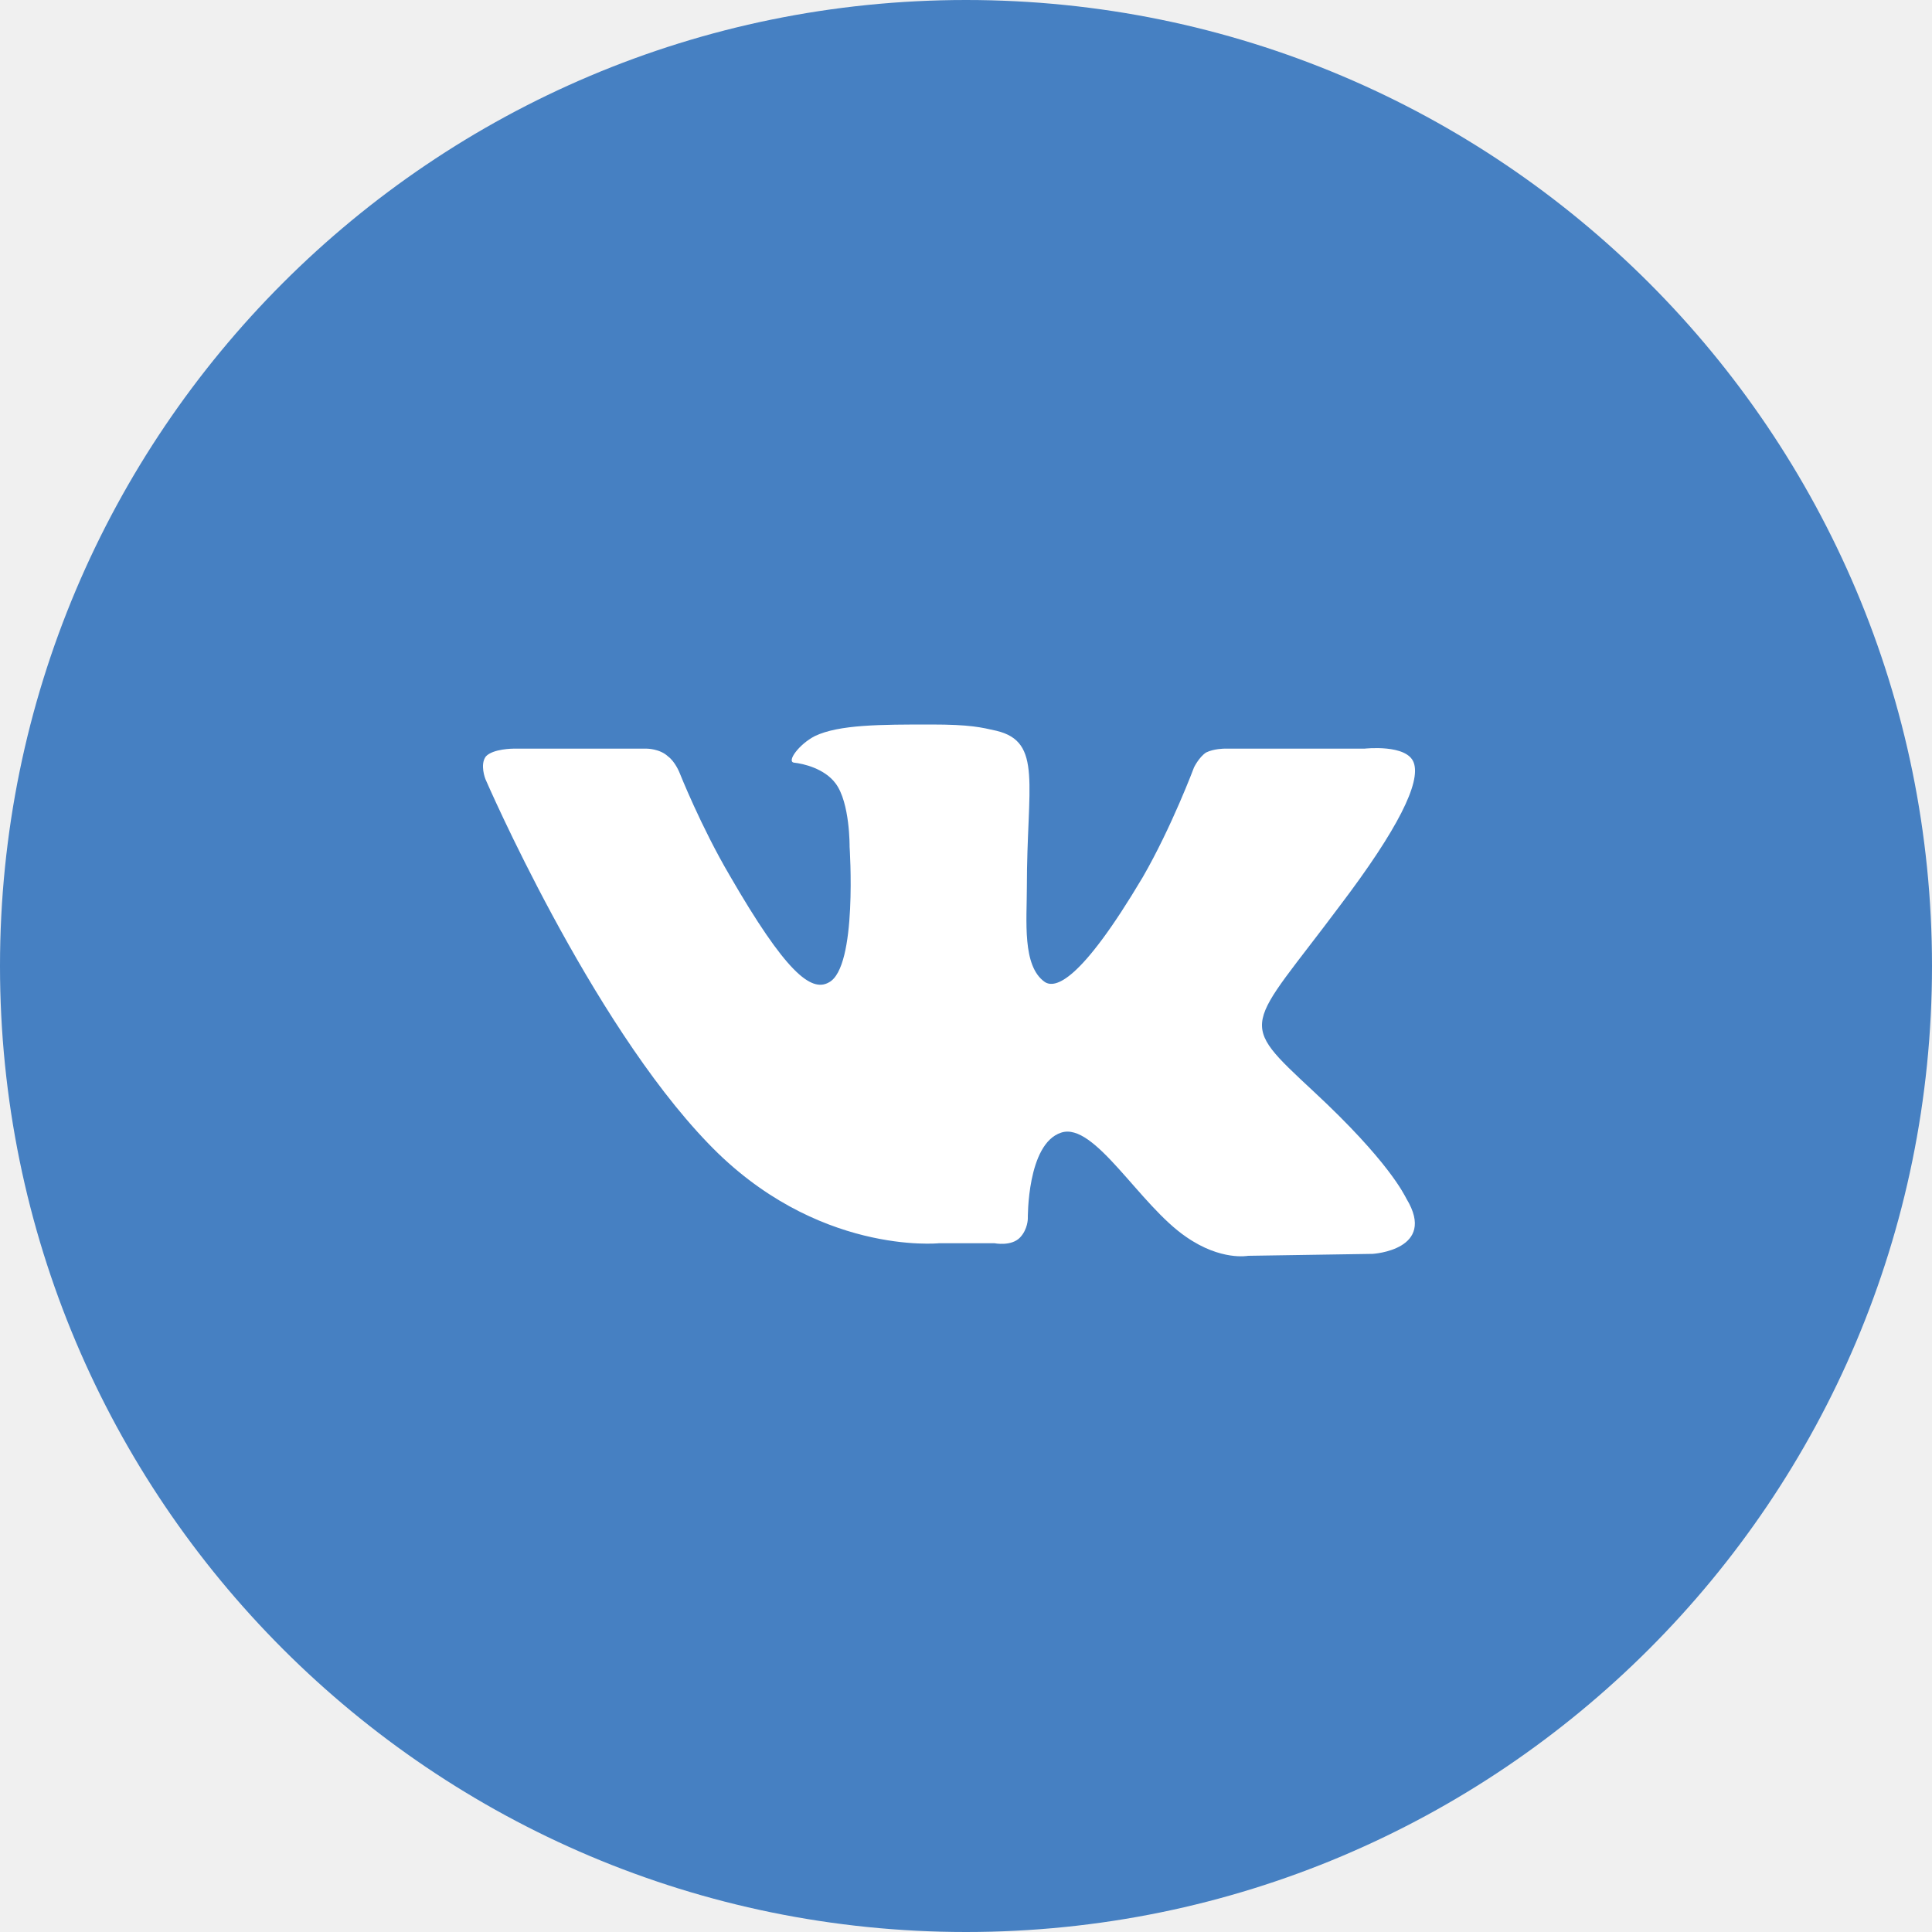
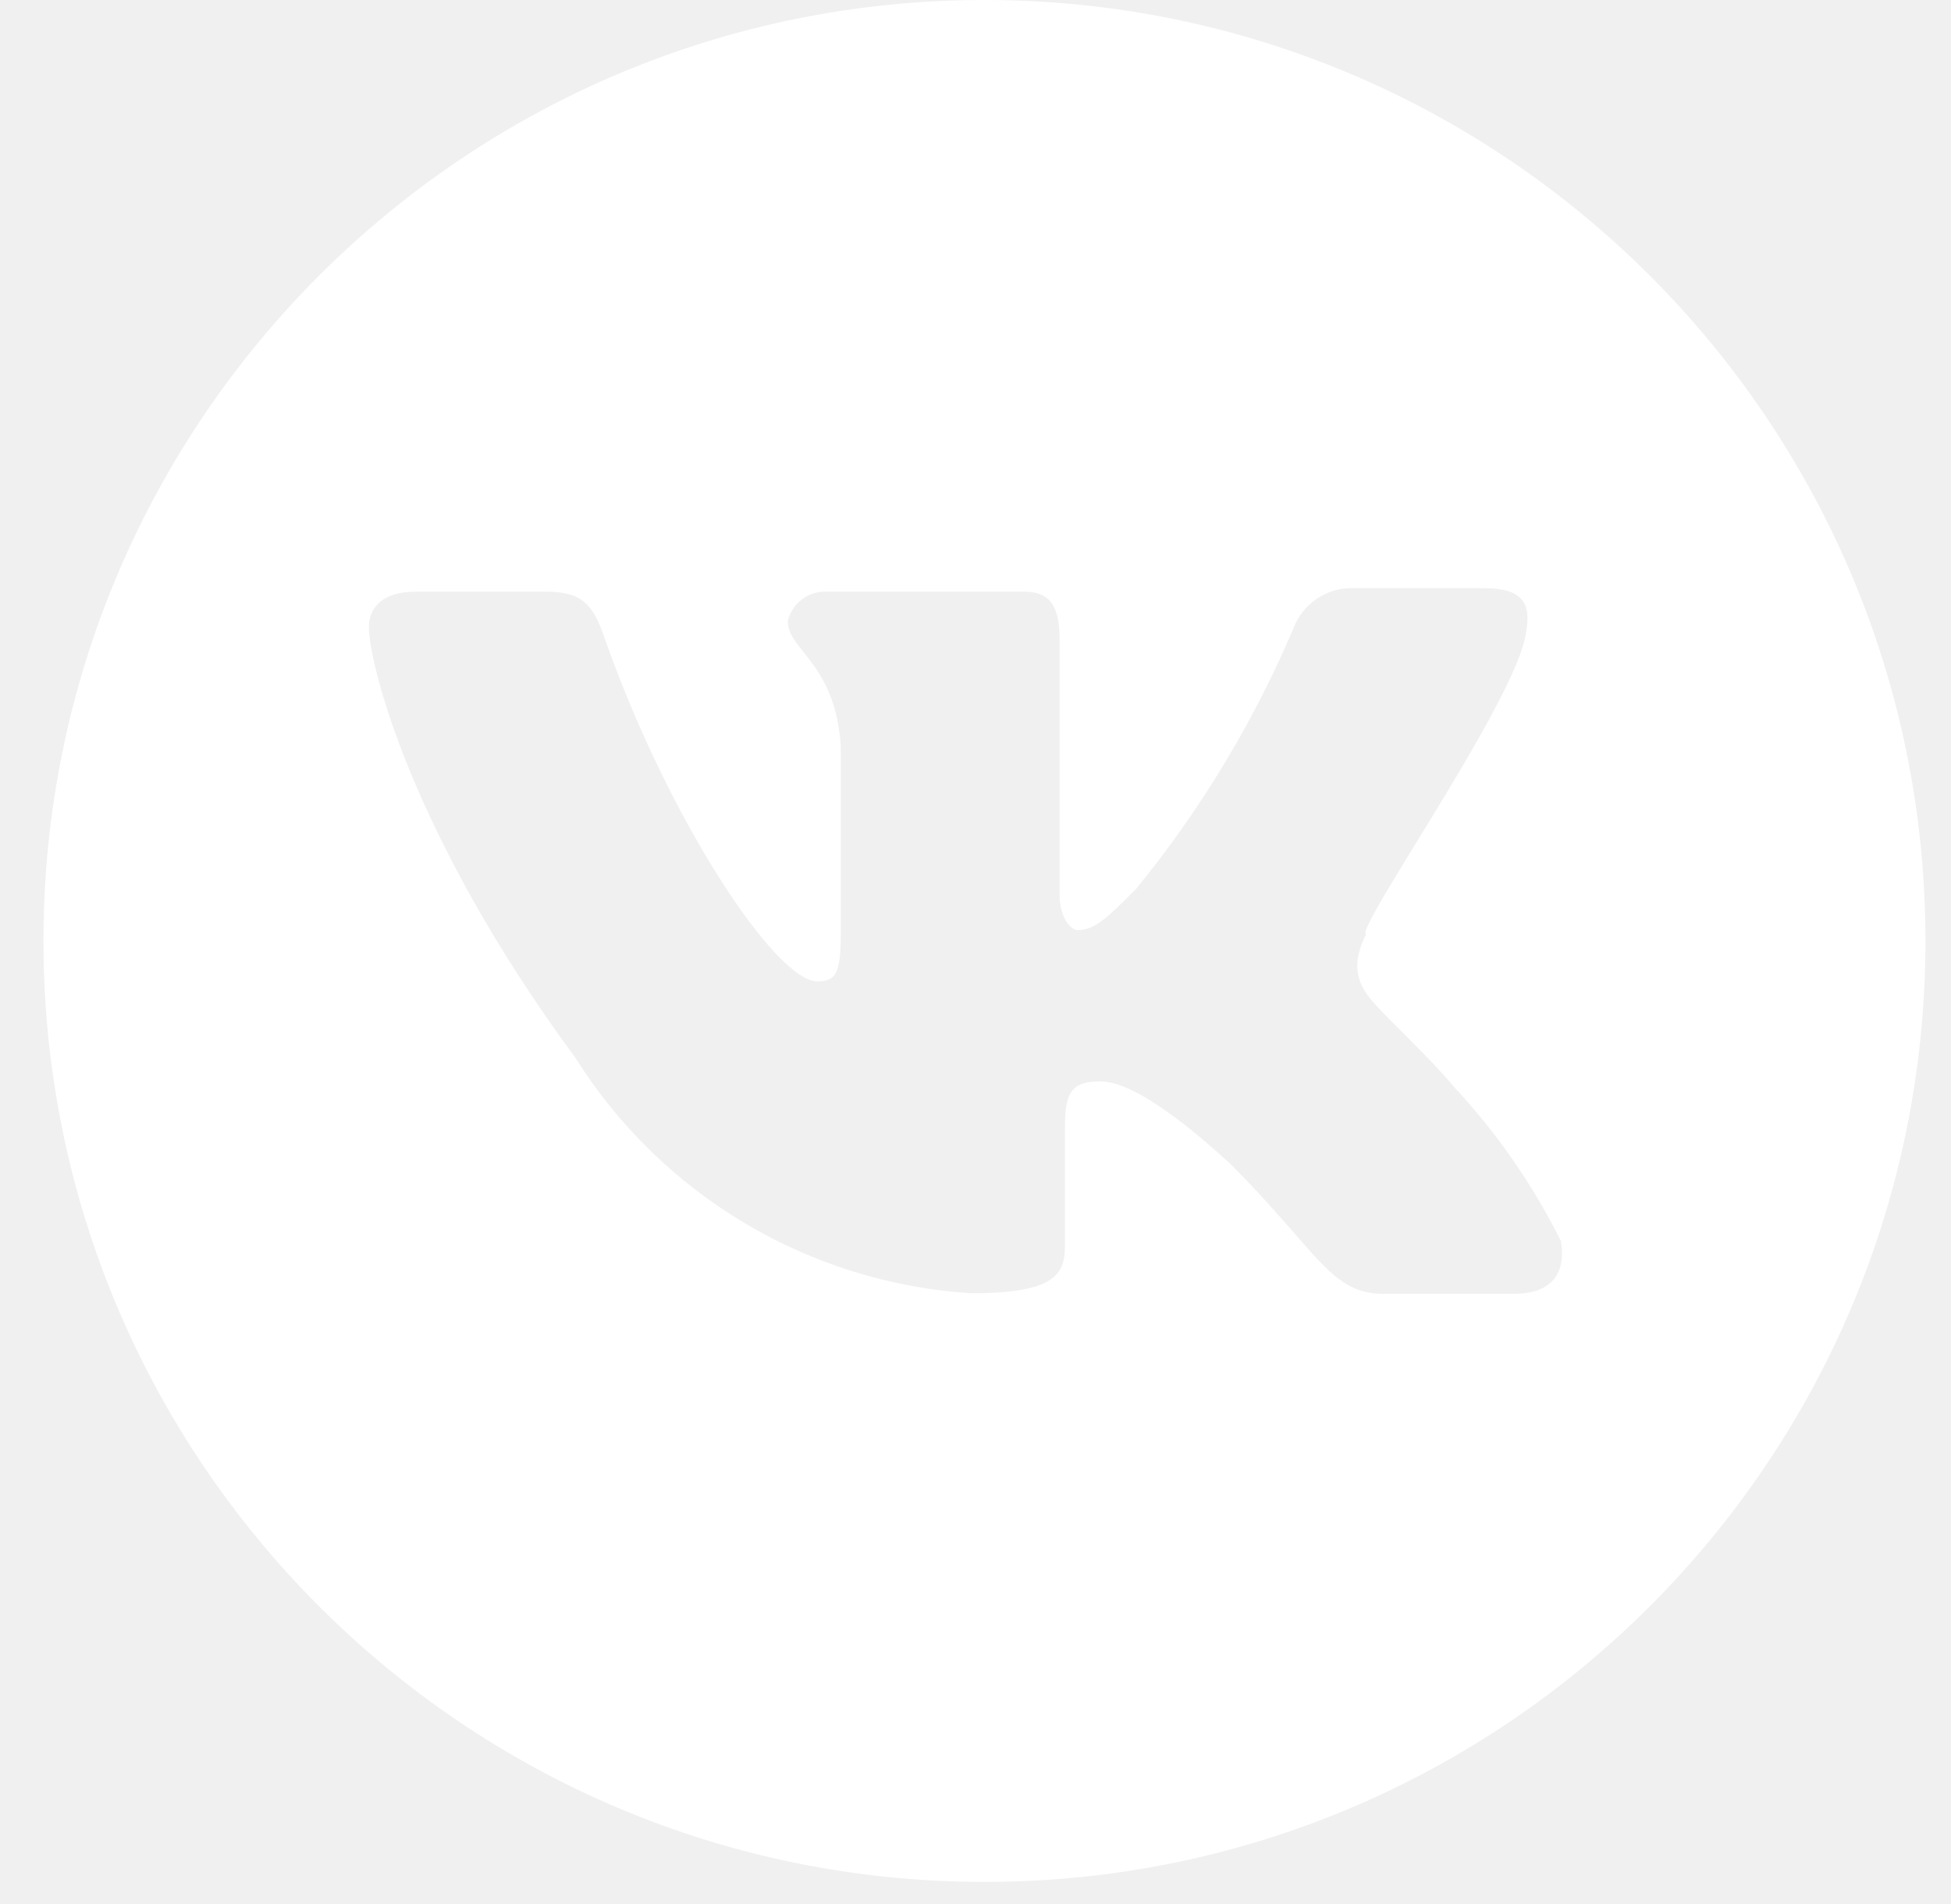
- <svg xmlns="http://www.w3.org/2000/svg" width="40" height="40" viewBox="0 0 40 40" fill="none">
-   <rect width="40" height="40" rx="20" fill="#4680C2" />
-   <mask id="a" maskUnits="userSpaceOnUse" x="10" y="15" width="20" height="12">
-     <path d="M27.2 22.6c1.55 1.44 1.87 2.13 1.92 2.22.64 1.06-.7 1.14-.7 1.14l-2.58.04s-.56.11-1.28-.39c-.97-.66-1.9-2.39-2.59-2.16-.71.23-.69 1.78-.69 1.78s0 .22-.16.39c-.18.19-.53.12-.53.12h-1.15s-2.55.26-4.78-2.07c-2.45-2.54-4.61-7.54-4.61-7.54s-.12-.3.01-.47c.15-.16.57-.16.57-.16h2.76s.27 0 .44.16c.15.11.24.34.24.34s.44 1.11 1.04 2.13c1.15 1.99 1.68 2.42 2.05 2.21.6-.31.43-2.81.43-2.81s.01-.91-.29-1.31c-.23-.31-.67-.41-.86-.43-.16-.02.1-.38.43-.55.5-.24 1.37-.24 2.41-.24.81 0 1.04.06 1.35.13.96.23.63 1.12.63 3.24 0 .69-.1 1.63.37 1.96.21.14.73.02 2.03-2.17.6-1.04 1.06-2.27 1.06-2.27s.1-.21.25-.31c.16-.08.38-.08.38-.08h2.9s.88-.1 1.02.29c.15.41-.33 1.38-1.52 2.95-1.94 2.6-2.16 2.36-.55 3.86z" fill="#fff" />
-   </mask>
-   <g mask="url(#a)">
-     <rect width="40" height="40" rx="20" fill="#fff" />
-   </g>
+ <svg xmlns="http://www.w3.org/2000/svg" width="41" height="40" viewBox="0 0 41 40" fill="none">
+   <path fill-rule="evenodd" clip-rule="evenodd" d="M20.688 39.552c10.921 0 19.775-8.854 19.775-19.776S31.61 0 20.687 0C9.767 0 .913 8.854.913 19.776s8.854 19.776 19.776 19.776zm10.505-27.19c.866 0 .99.37.866.989-.146.854-1.375 2.856-2.305 4.373-.645 1.052-1.147 1.87-1.046 1.91-.247.495-.247.866 0 1.237.124.186.433.495.788.85.356.356.758.758 1.067 1.13.896.963 1.65 2.05 2.238 3.228.123.742-.248 1.113-.99 1.113H29.08c-.77 0-1.13-.412-1.875-1.268-.343-.393-.768-.881-1.352-1.466-1.62-1.484-2.362-1.731-2.733-1.731-.618 0-.741.247-.741.99v2.473c0 .618-.248.99-1.979.99a10.618 10.618 0 0 1-8.308-4.948c-3.475-4.713-4.34-8.312-4.34-9.054 0-.372.247-.743.989-.743h2.732c.742 0 .99.248 1.237.99 1.36 3.847 3.598 7.199 4.463 7.199.371 0 .495-.124.495-.99v-3.97c-.076-1.074-.48-1.58-.78-1.956-.187-.234-.333-.417-.333-.654a.804.804 0 0 1 .742-.619h4.229c.494 0 .741.248.741.99v5.38c0 .495.248.743.371.743.371 0 .618-.248 1.237-.866a22.75 22.75 0 0 0 3.35-5.579 1.31 1.31 0 0 1 1.237-.742h2.732z" fill="#fff" />
</svg>
